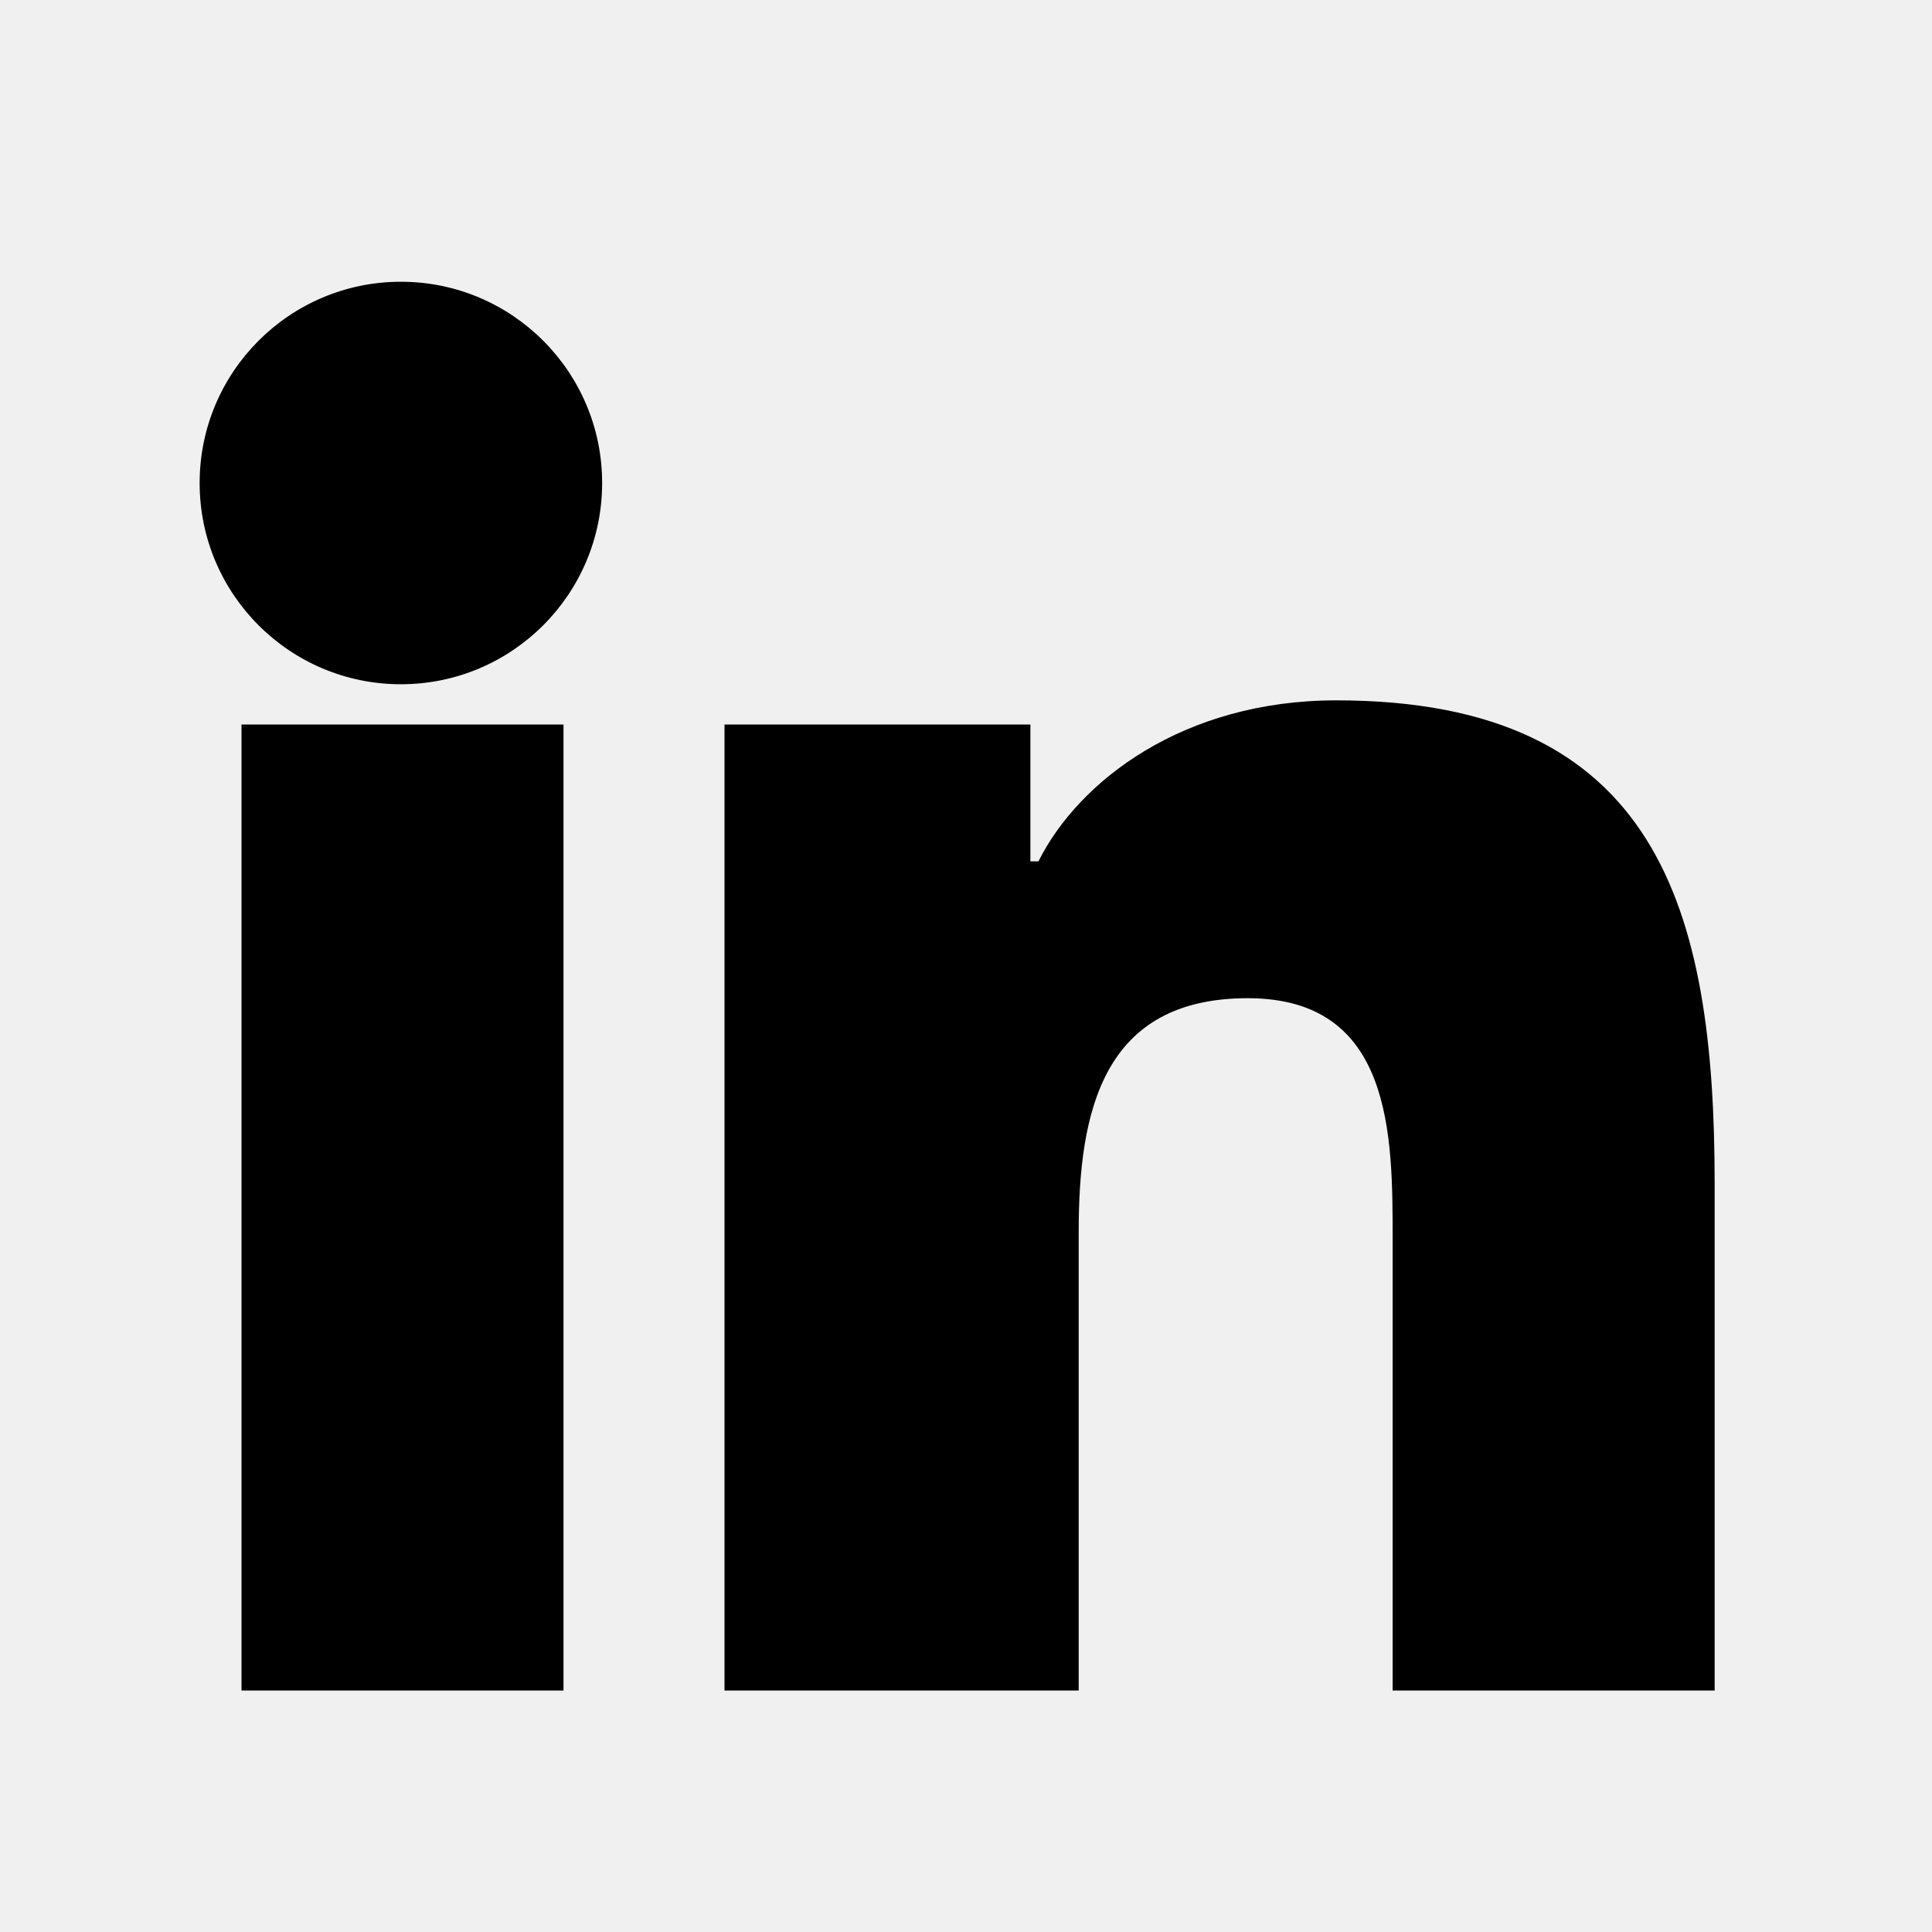
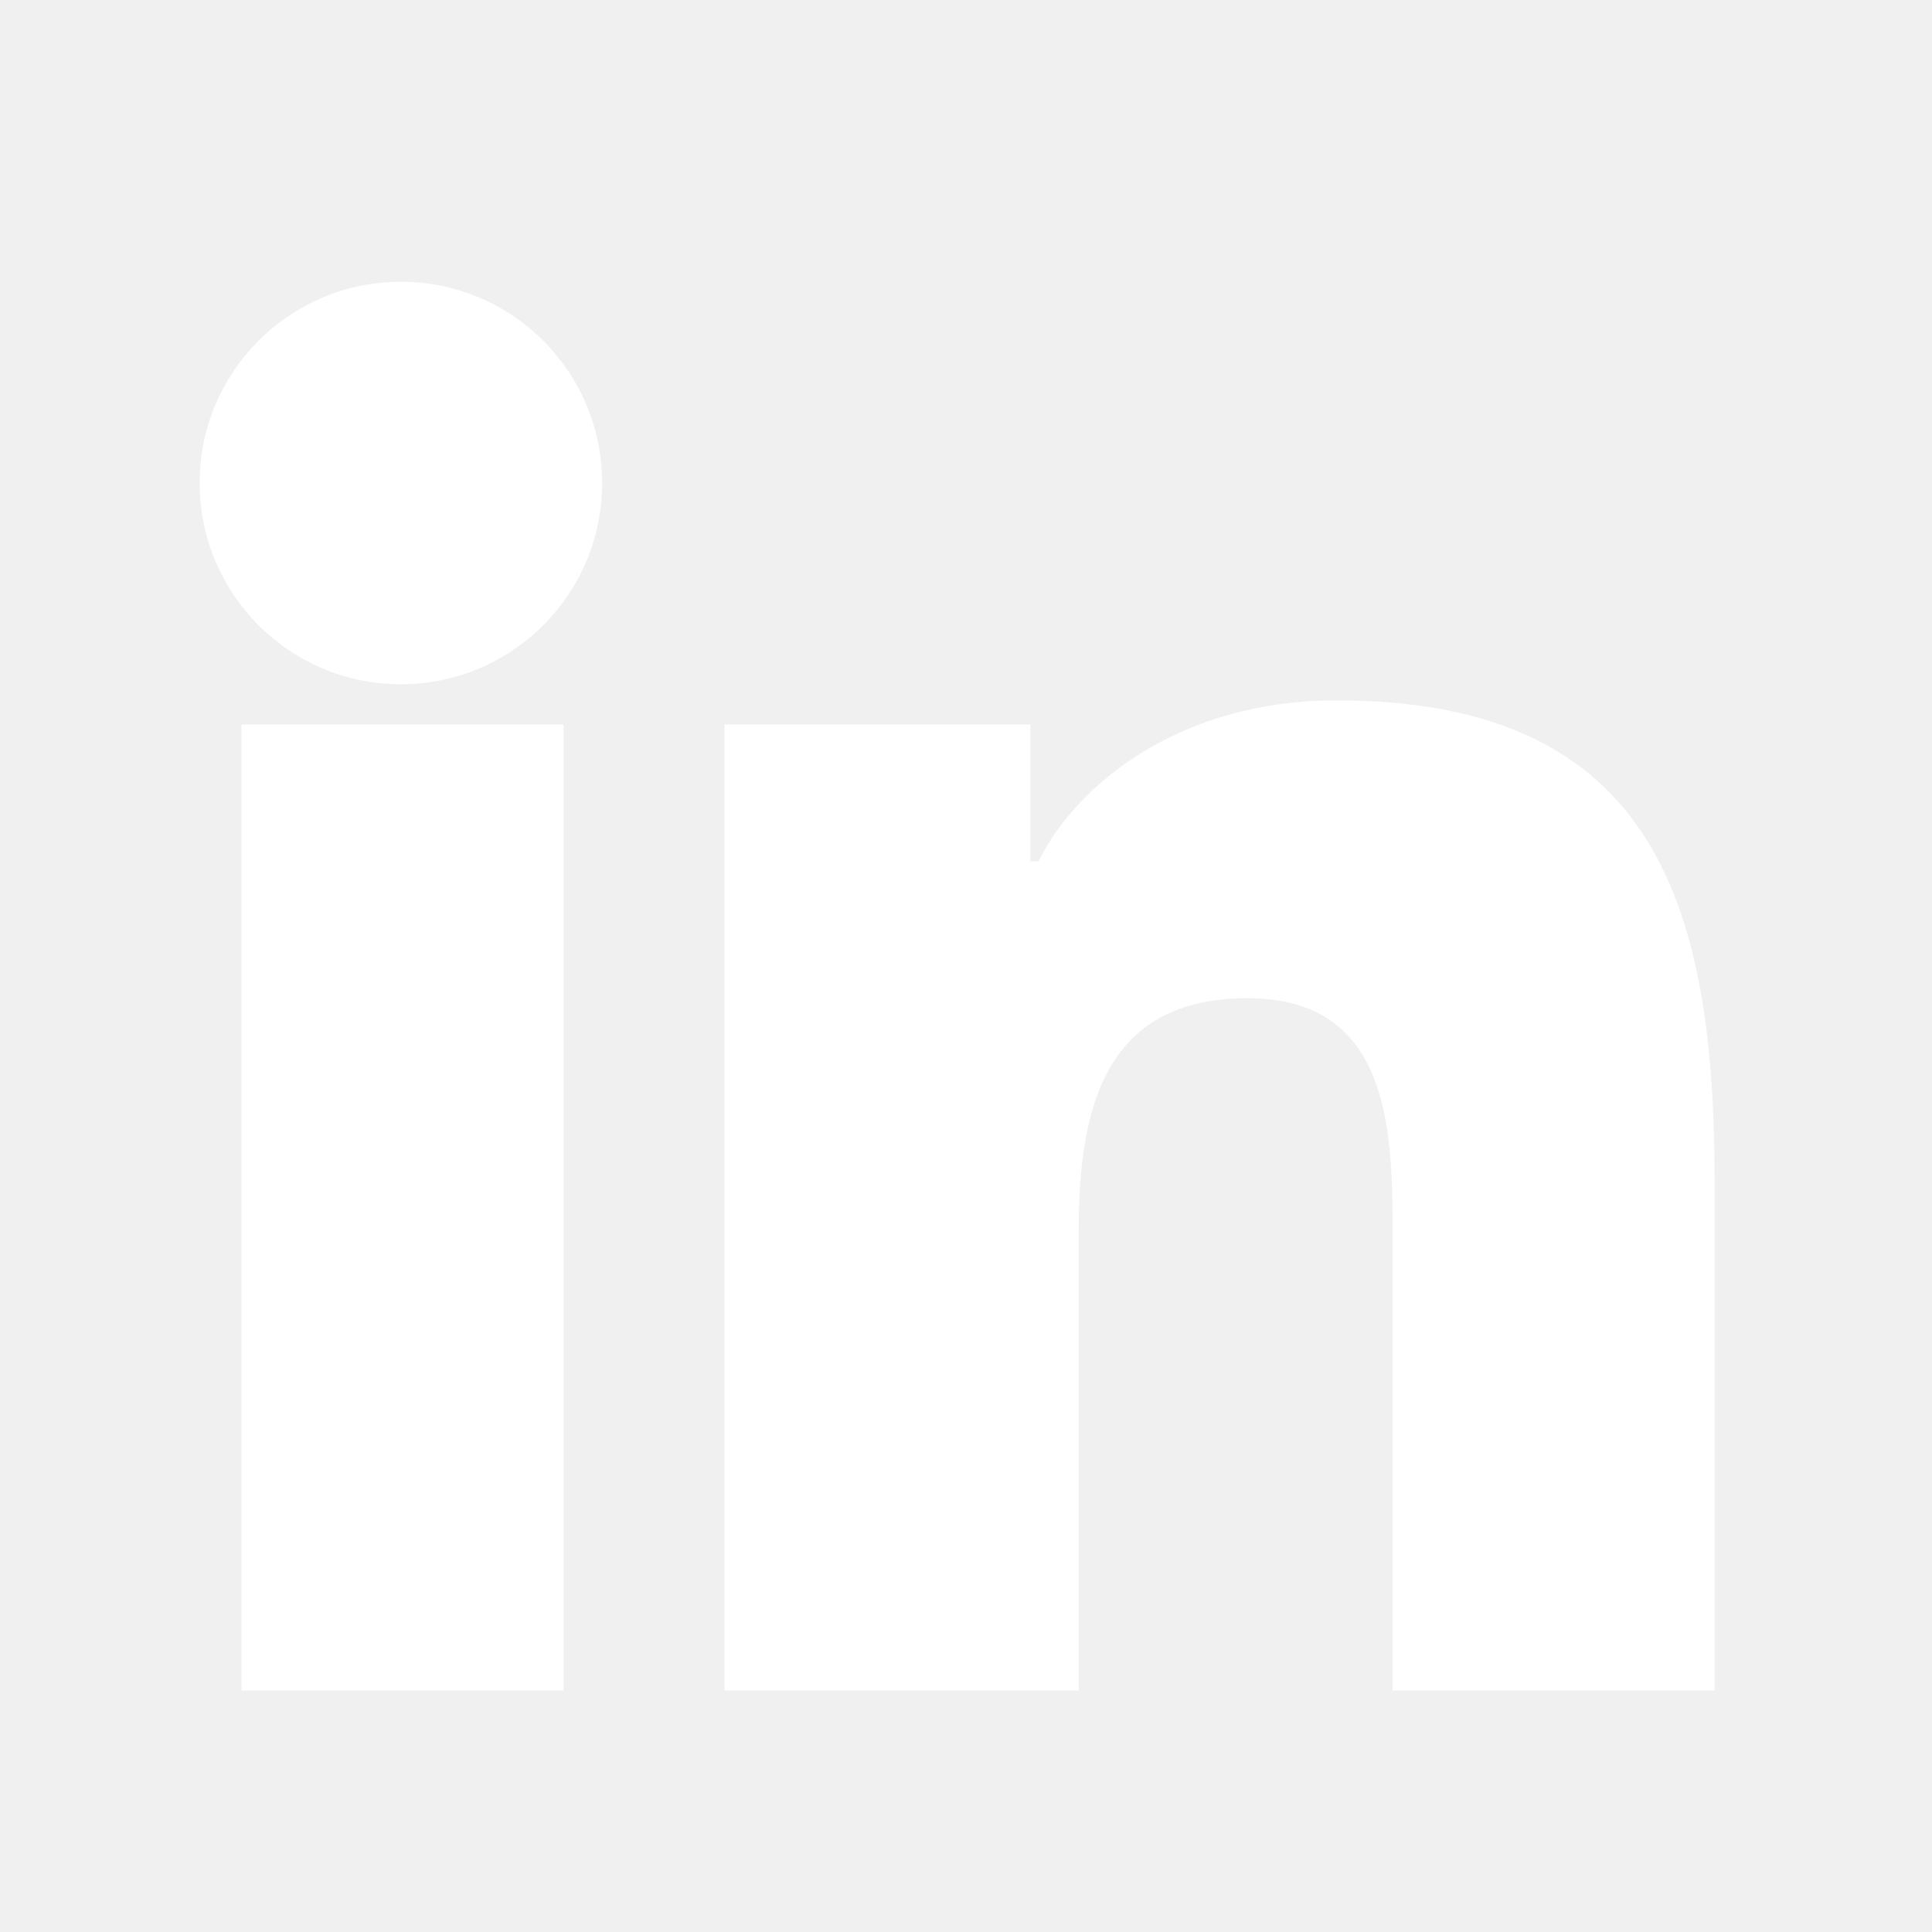
- <svg xmlns="http://www.w3.org/2000/svg" viewBox="0 0 24 24" fill="black">
+ <svg xmlns="http://www.w3.org/2000/svg" viewBox="0 0 24 24" fill="white">
  <path d="M4.98 3.5a2.5 2.5 0 1 1 0 5 2.5 2.5 0 0 1 0-5M3 9h4v12H3zM9 9h3.8v1.7h.1c.5-1 1.8-2 3.7-2 4 0 4.7 2.6 4.7 6V21h-4v-5.6c0-1.3 0-3-1.8-3s-2.1 1.4-2.1 2.9V21H9z" />
</svg>
